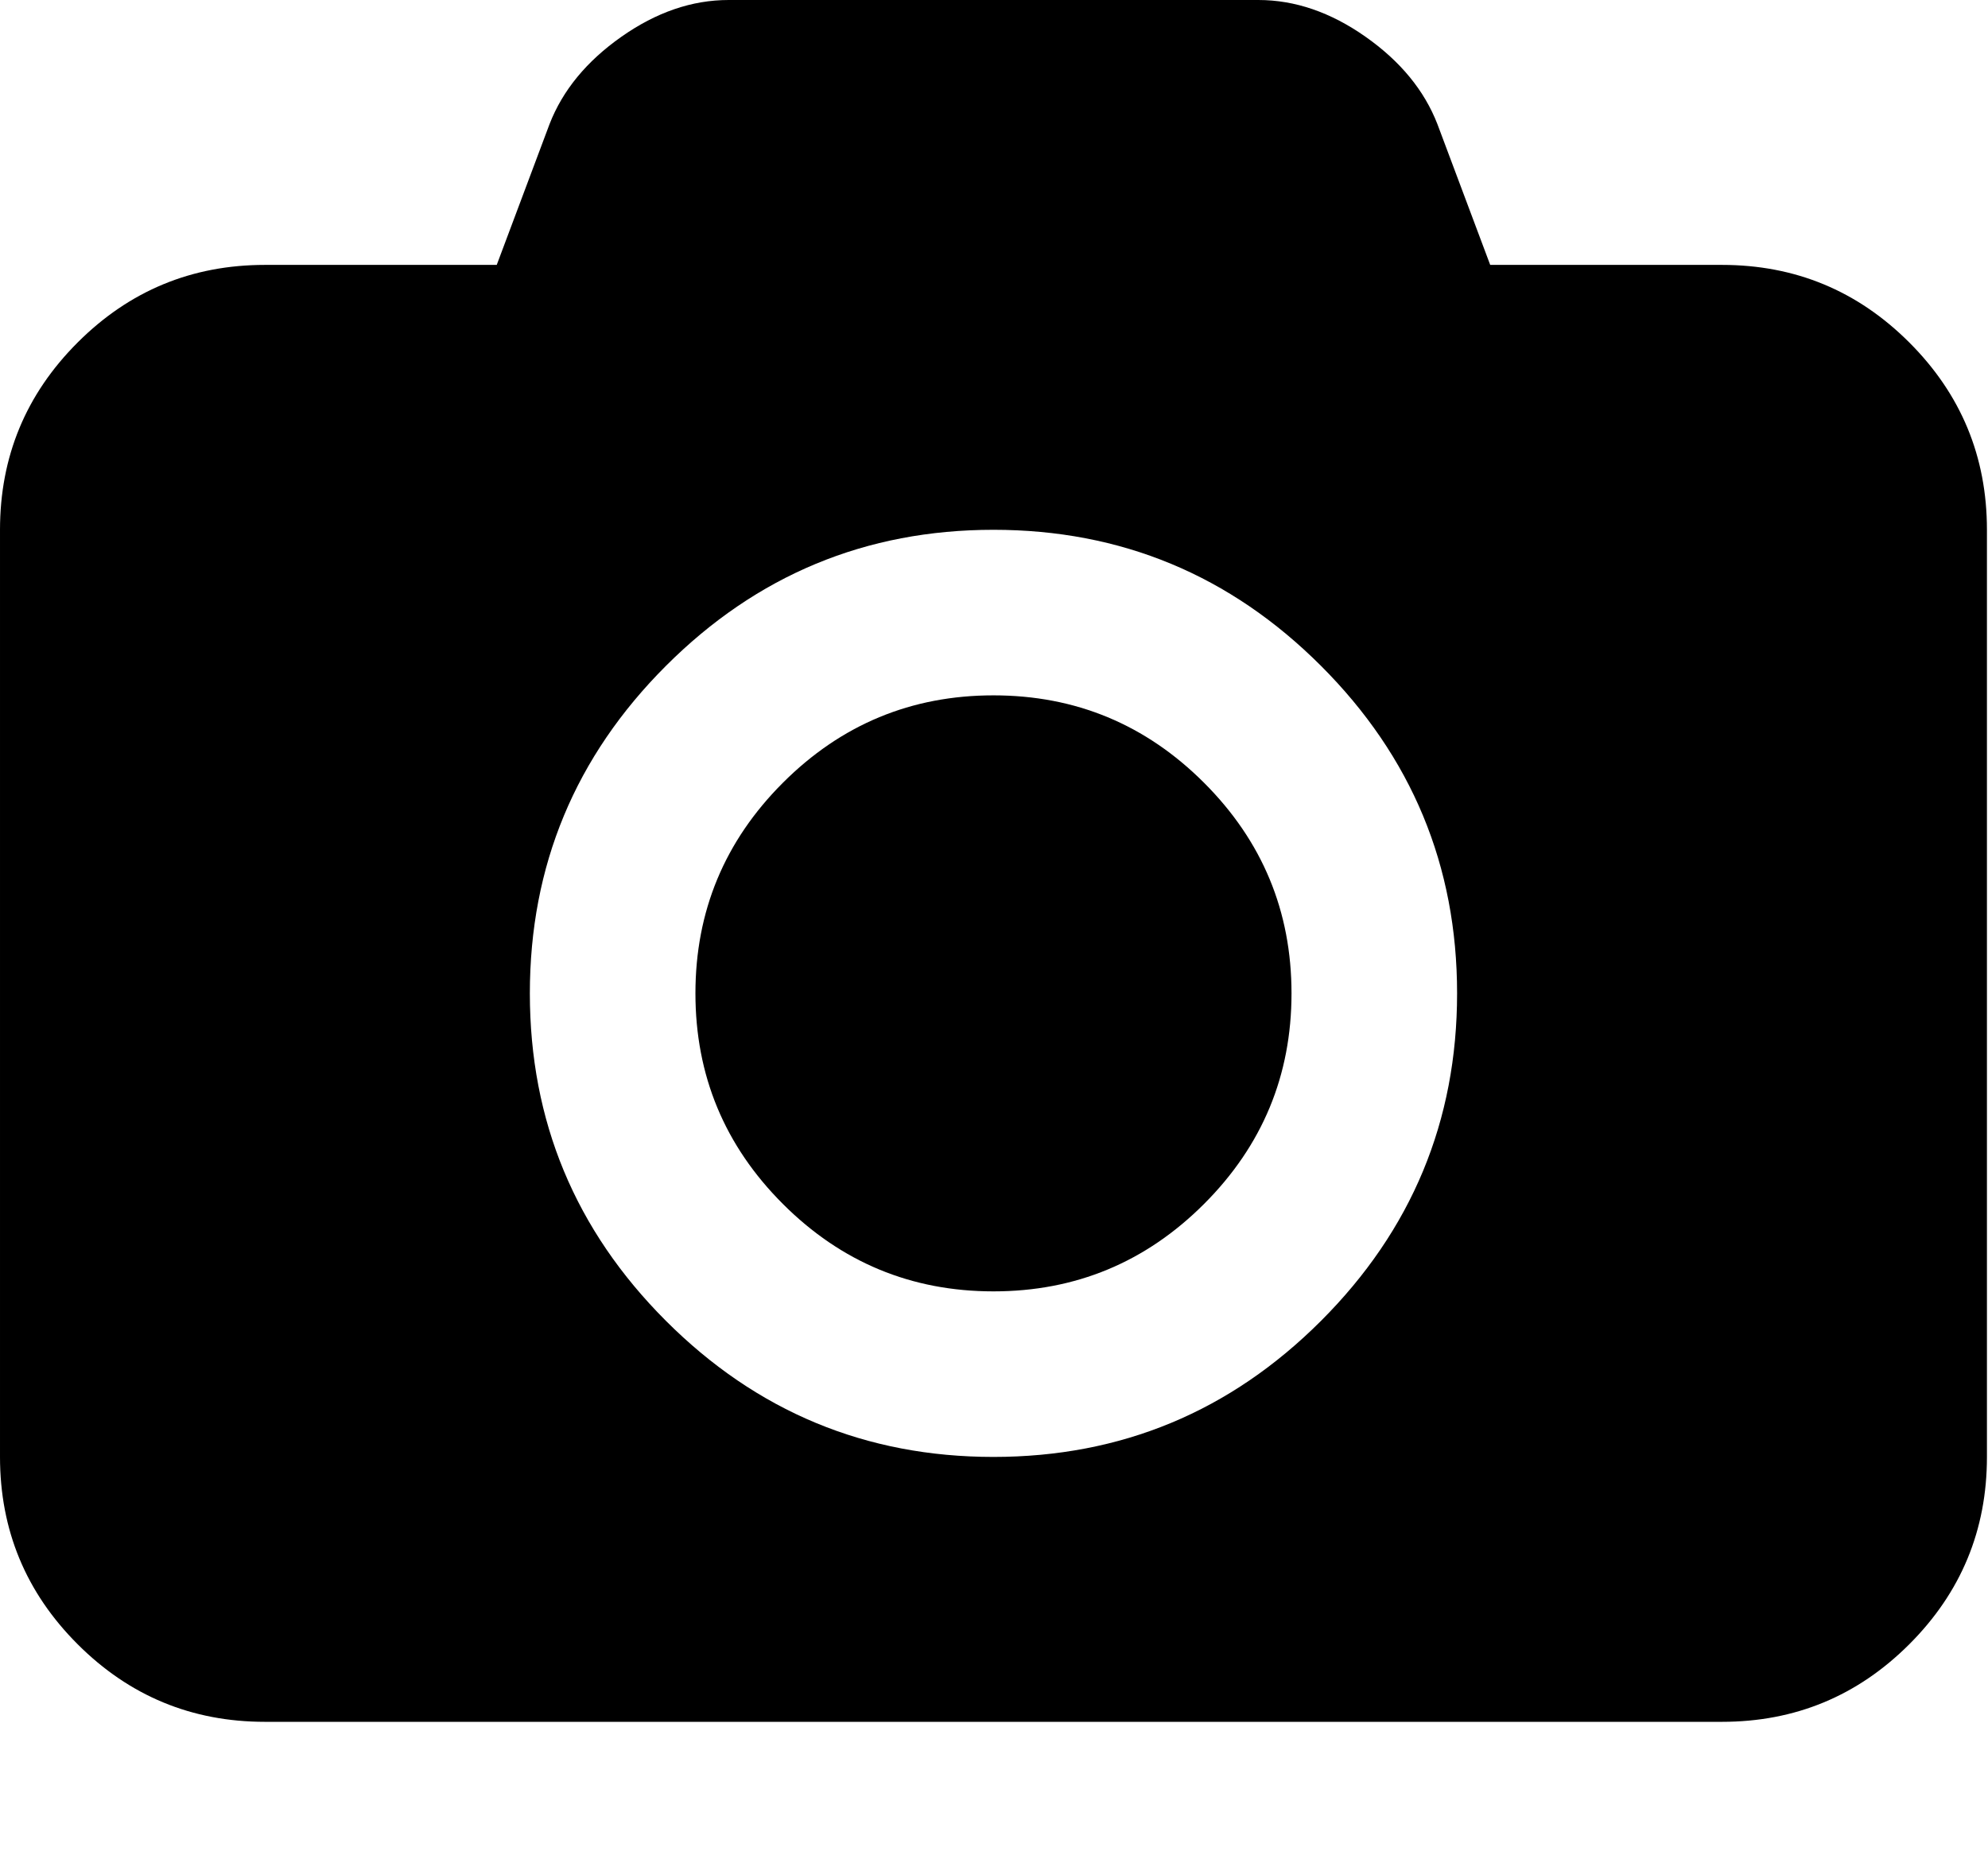
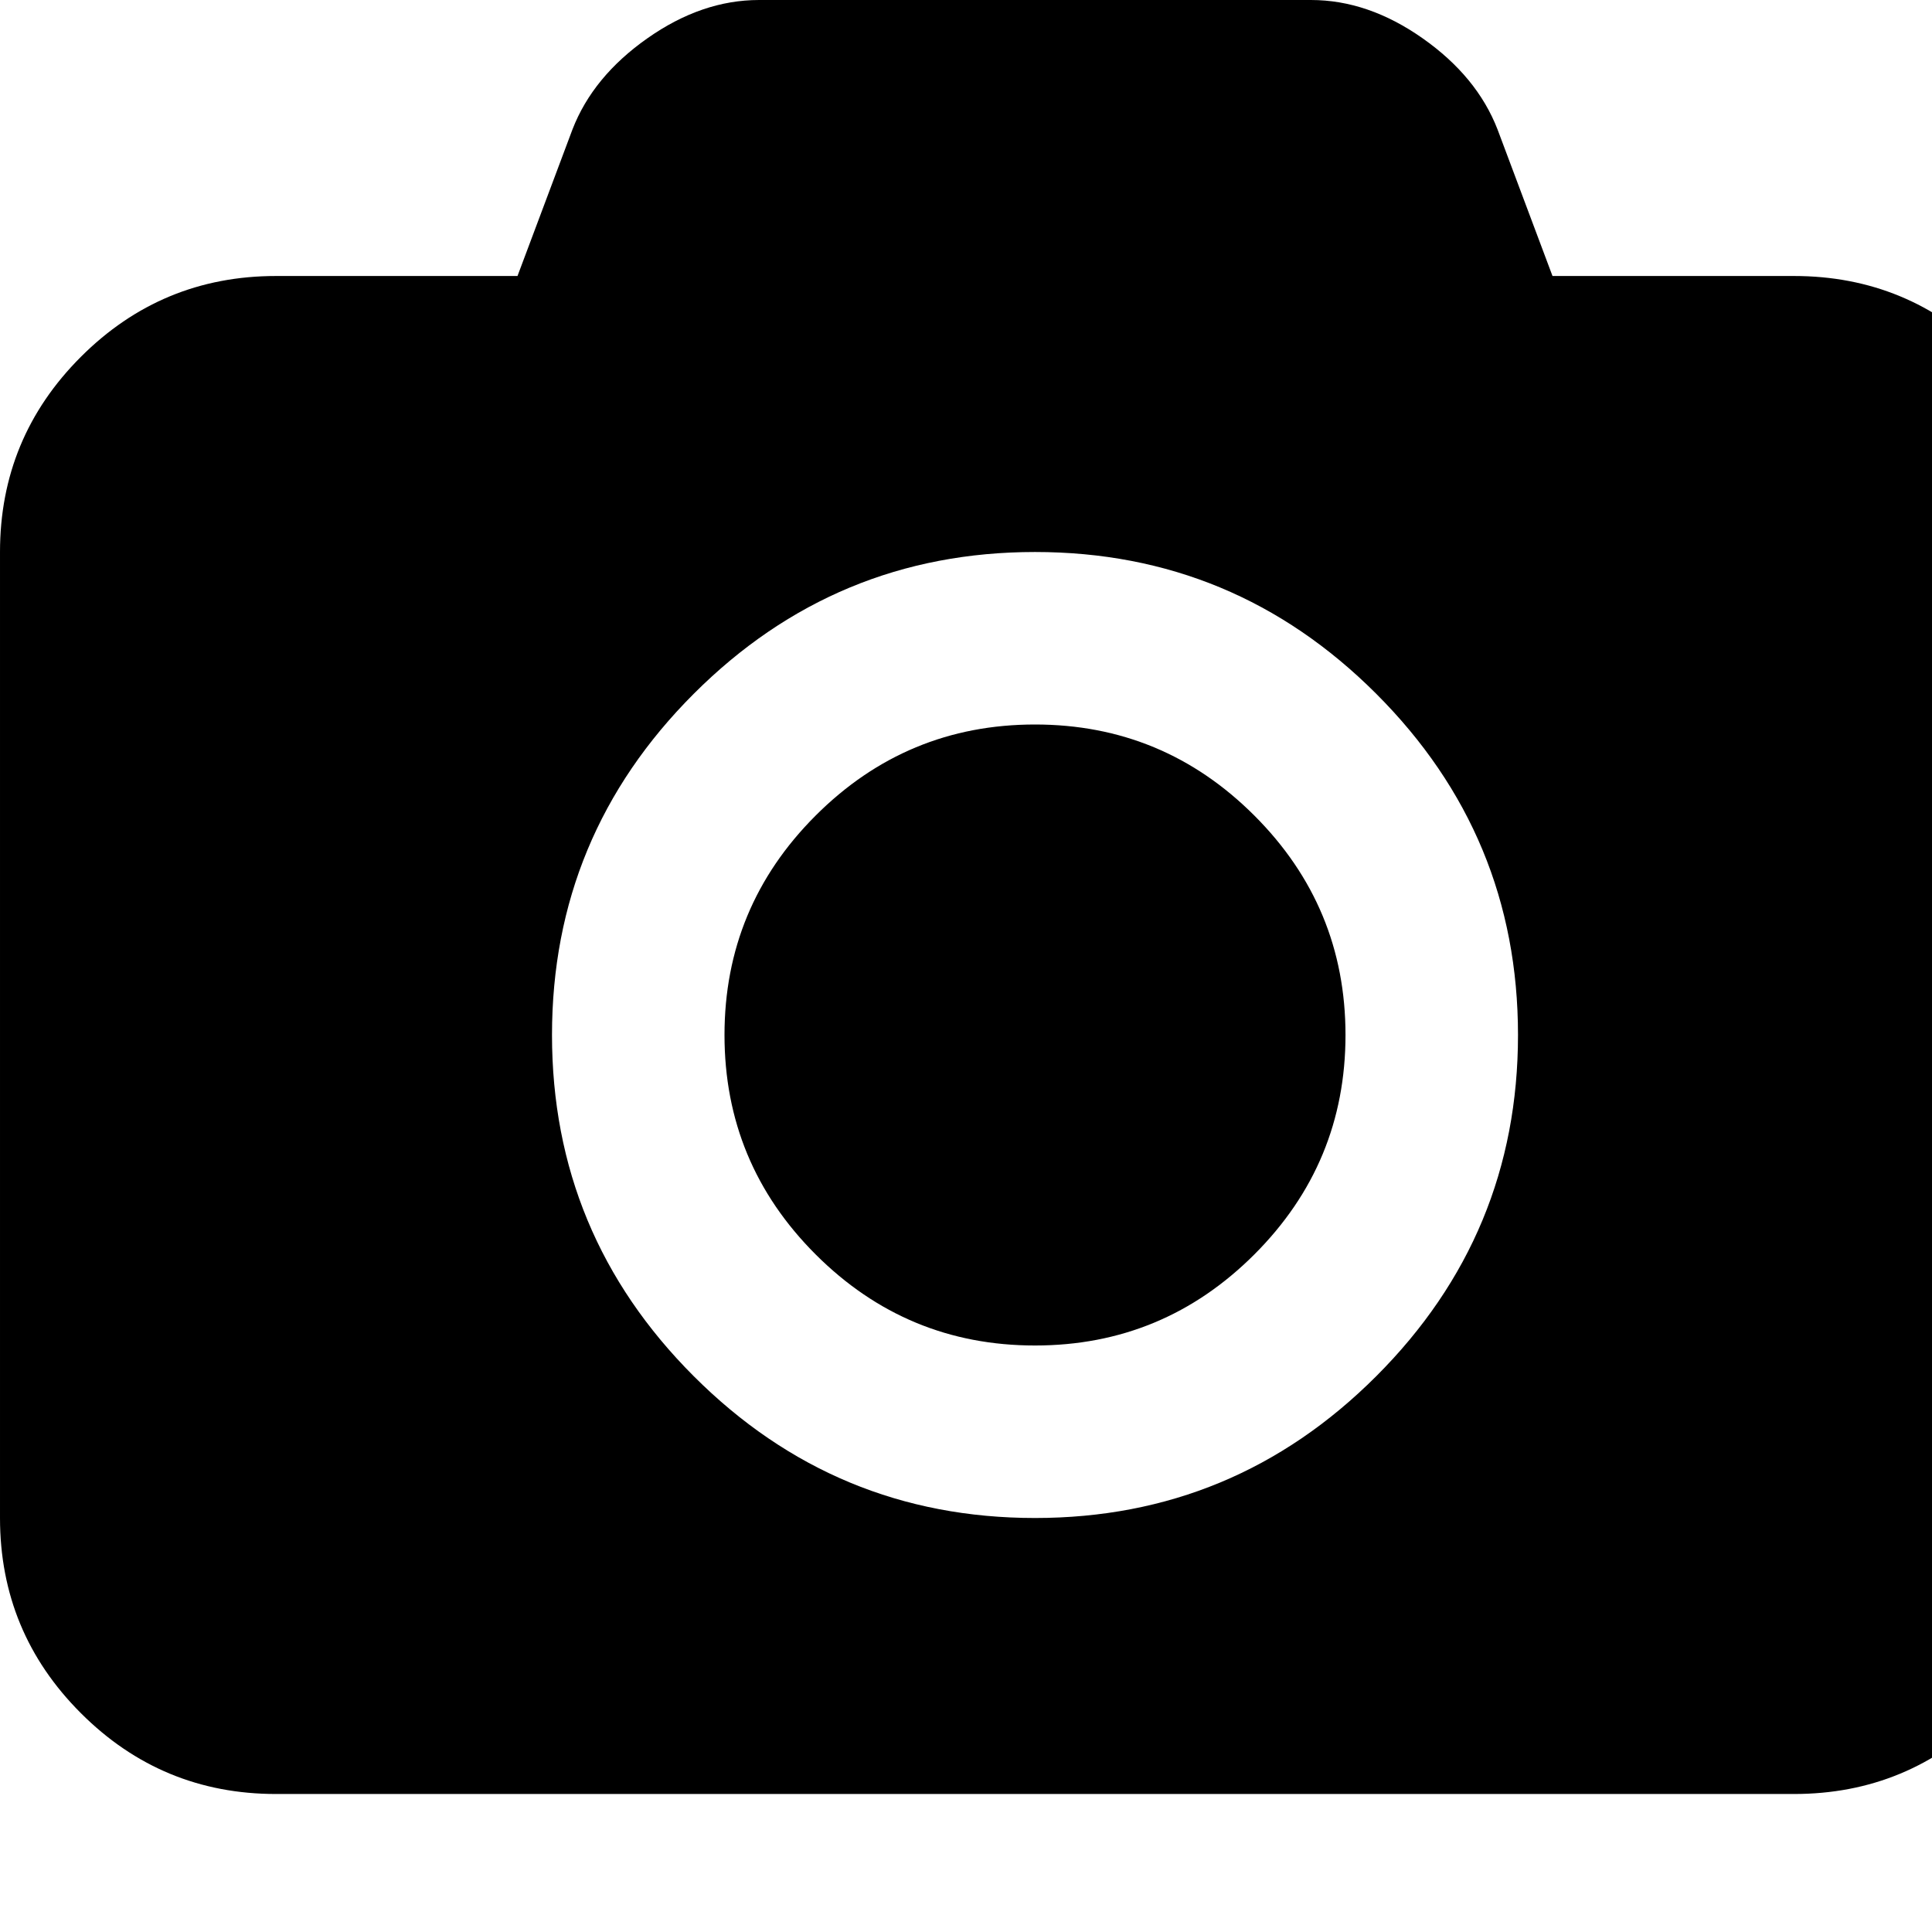
- <svg xmlns="http://www.w3.org/2000/svg" version="1.1" width="536" height="500" viewBox="0 0 536 500">
+ <svg xmlns="http://www.w3.org/2000/svg" version="1.1" baseProfile="tiny" id="Layer_1" x="0px" y="0px" width="16px" height="16px" viewBox="0 0 500 500" xml:space="preserve">
  <path d="M267.857 187.5q33.203 0 56.78 23.577t23.577 56.78-23.577 56.78-56.78 23.577-56.78-23.577-23.577-56.78 23.577-56.78 56.78-23.577zM464.286 71.429q29.576 0 50.502 20.926t20.926 50.502v250q0 29.576-20.926 50.502t-50.502 20.926h-392.857q-29.576 0-50.502-20.926t-20.926-50.502v-250q0-29.576 20.926-50.502t50.502-20.926h62.5l14.23-37.946q5.301-13.672 19.392-23.577t28.878-9.905h142.857q14.788 0 28.878 9.905t19.392 23.577l14.23 37.946h62.5zM267.857 392.857q51.618 0 88.309-36.691t36.691-88.309-36.691-88.309-88.309-36.691-88.309 36.691-36.691 88.309 36.691 88.309 88.309 36.691z" fill="#000000" />
</svg>
